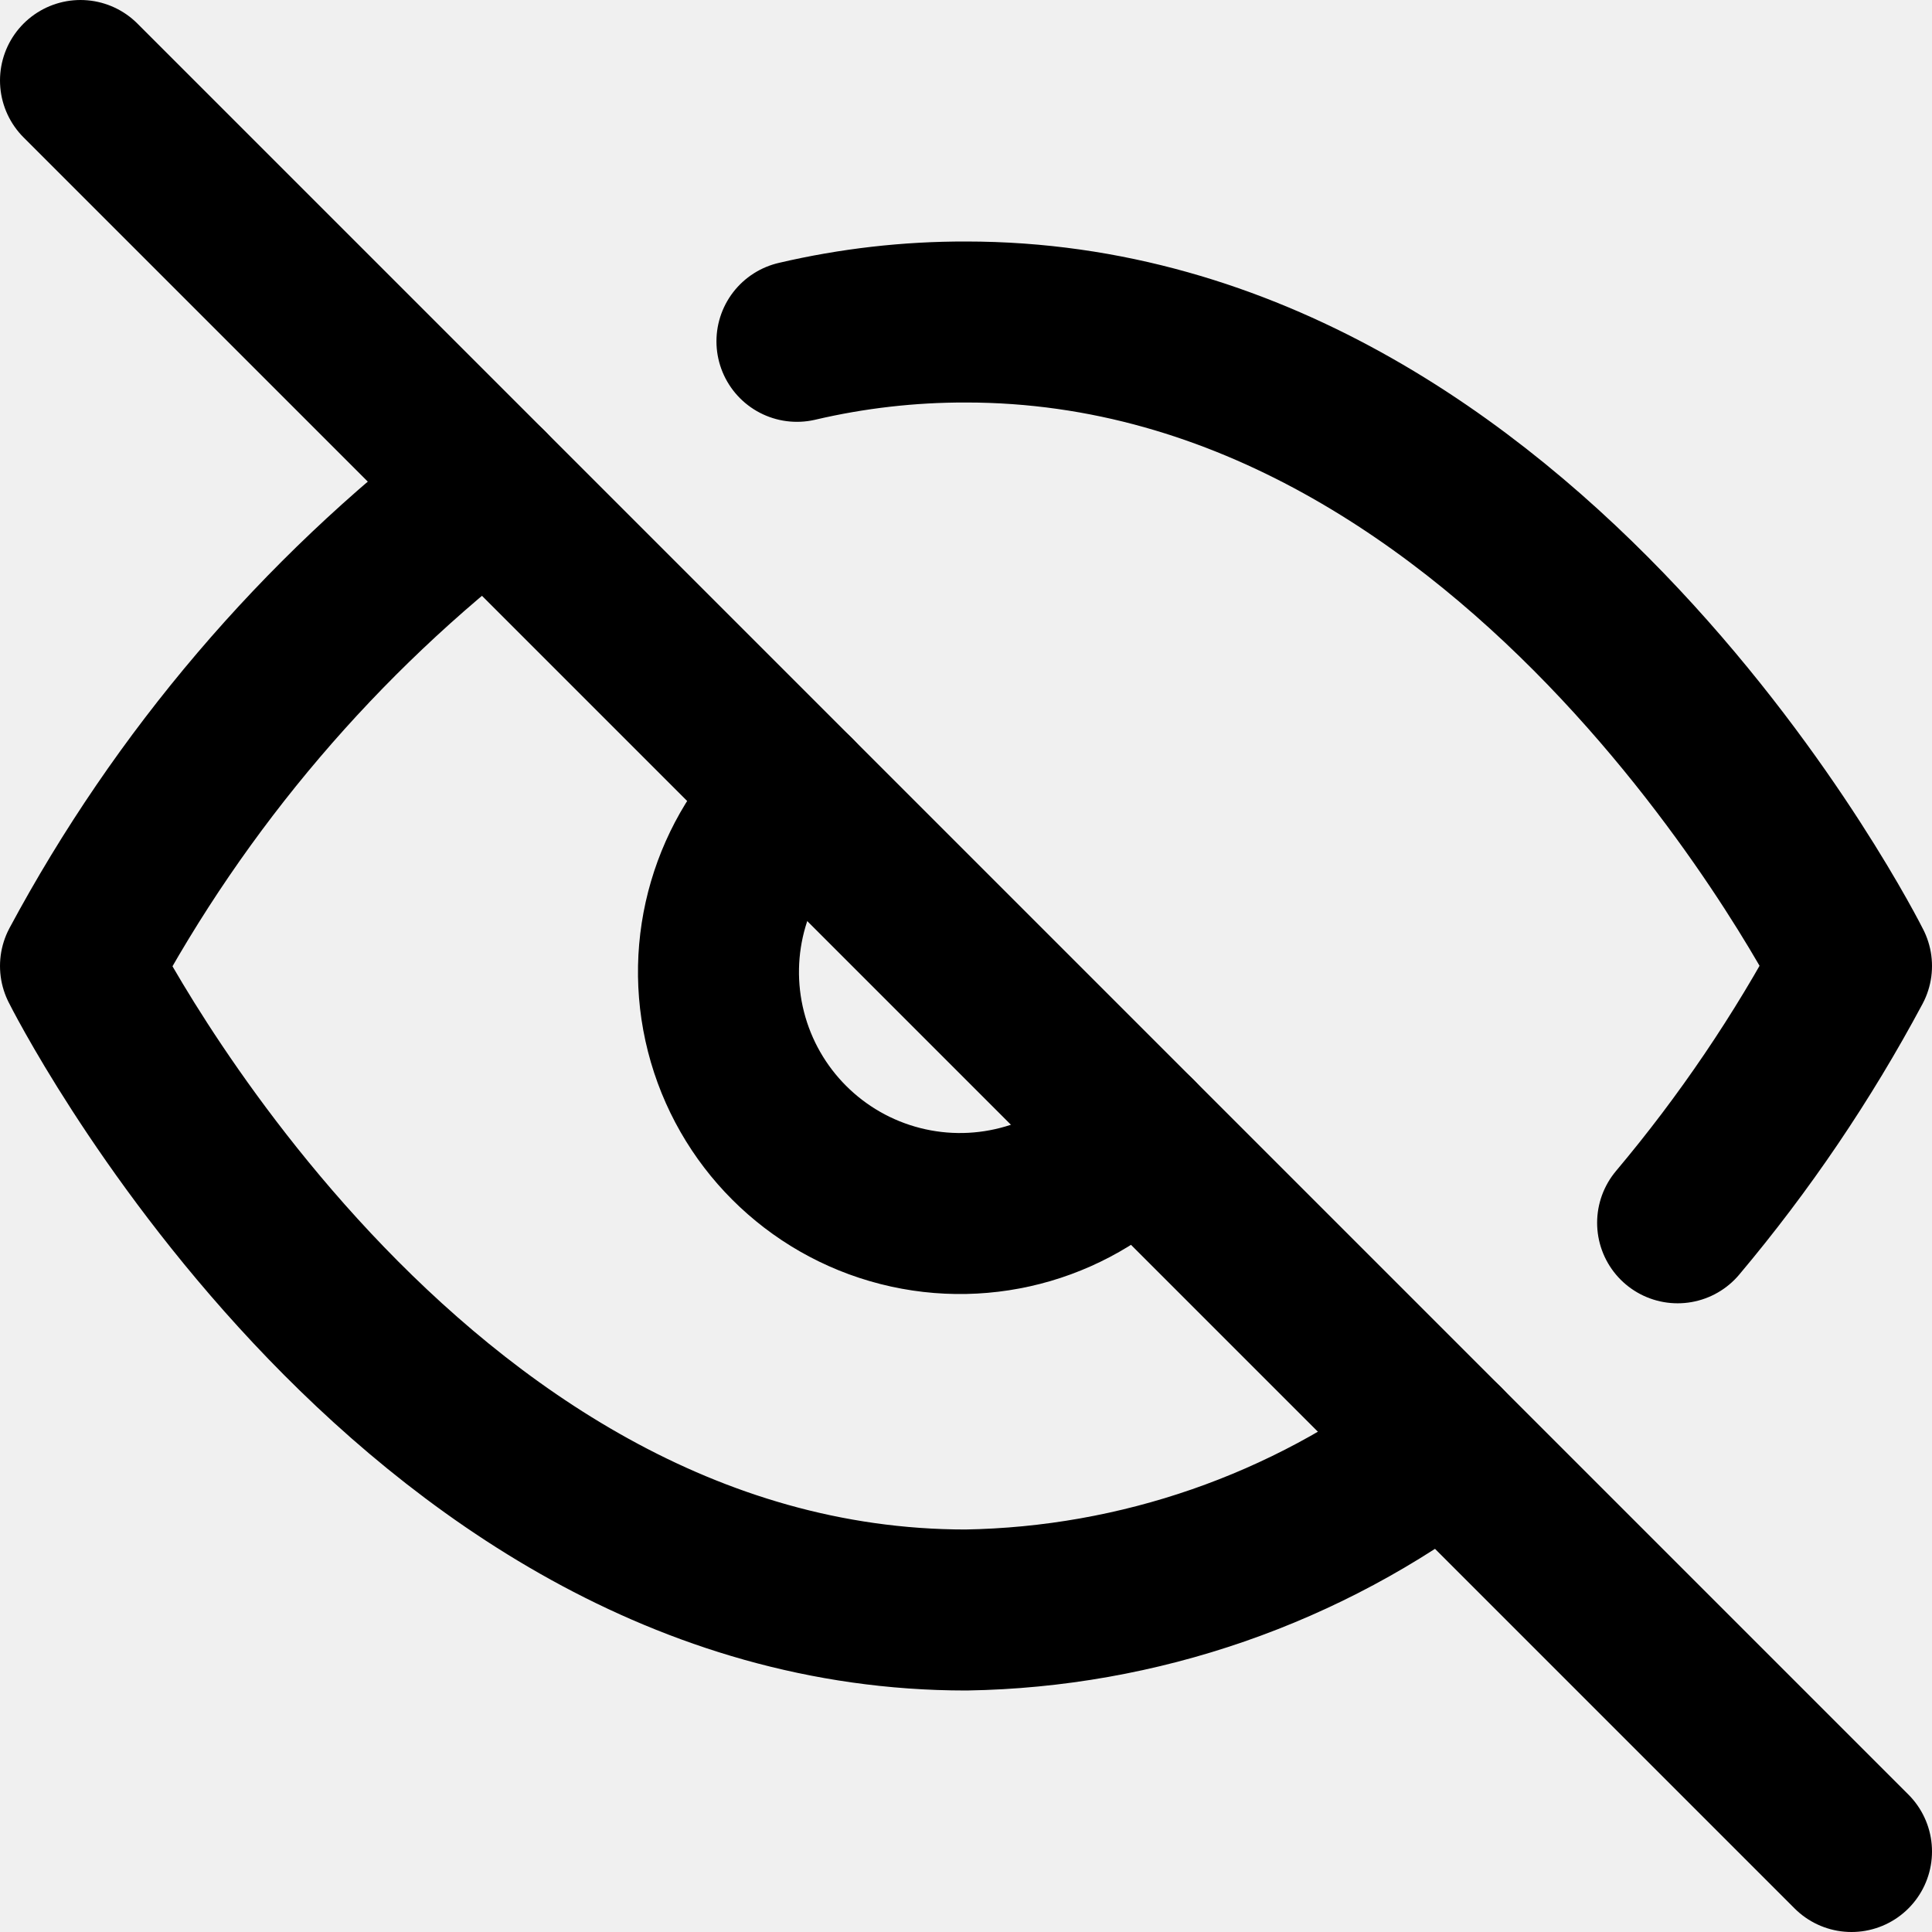
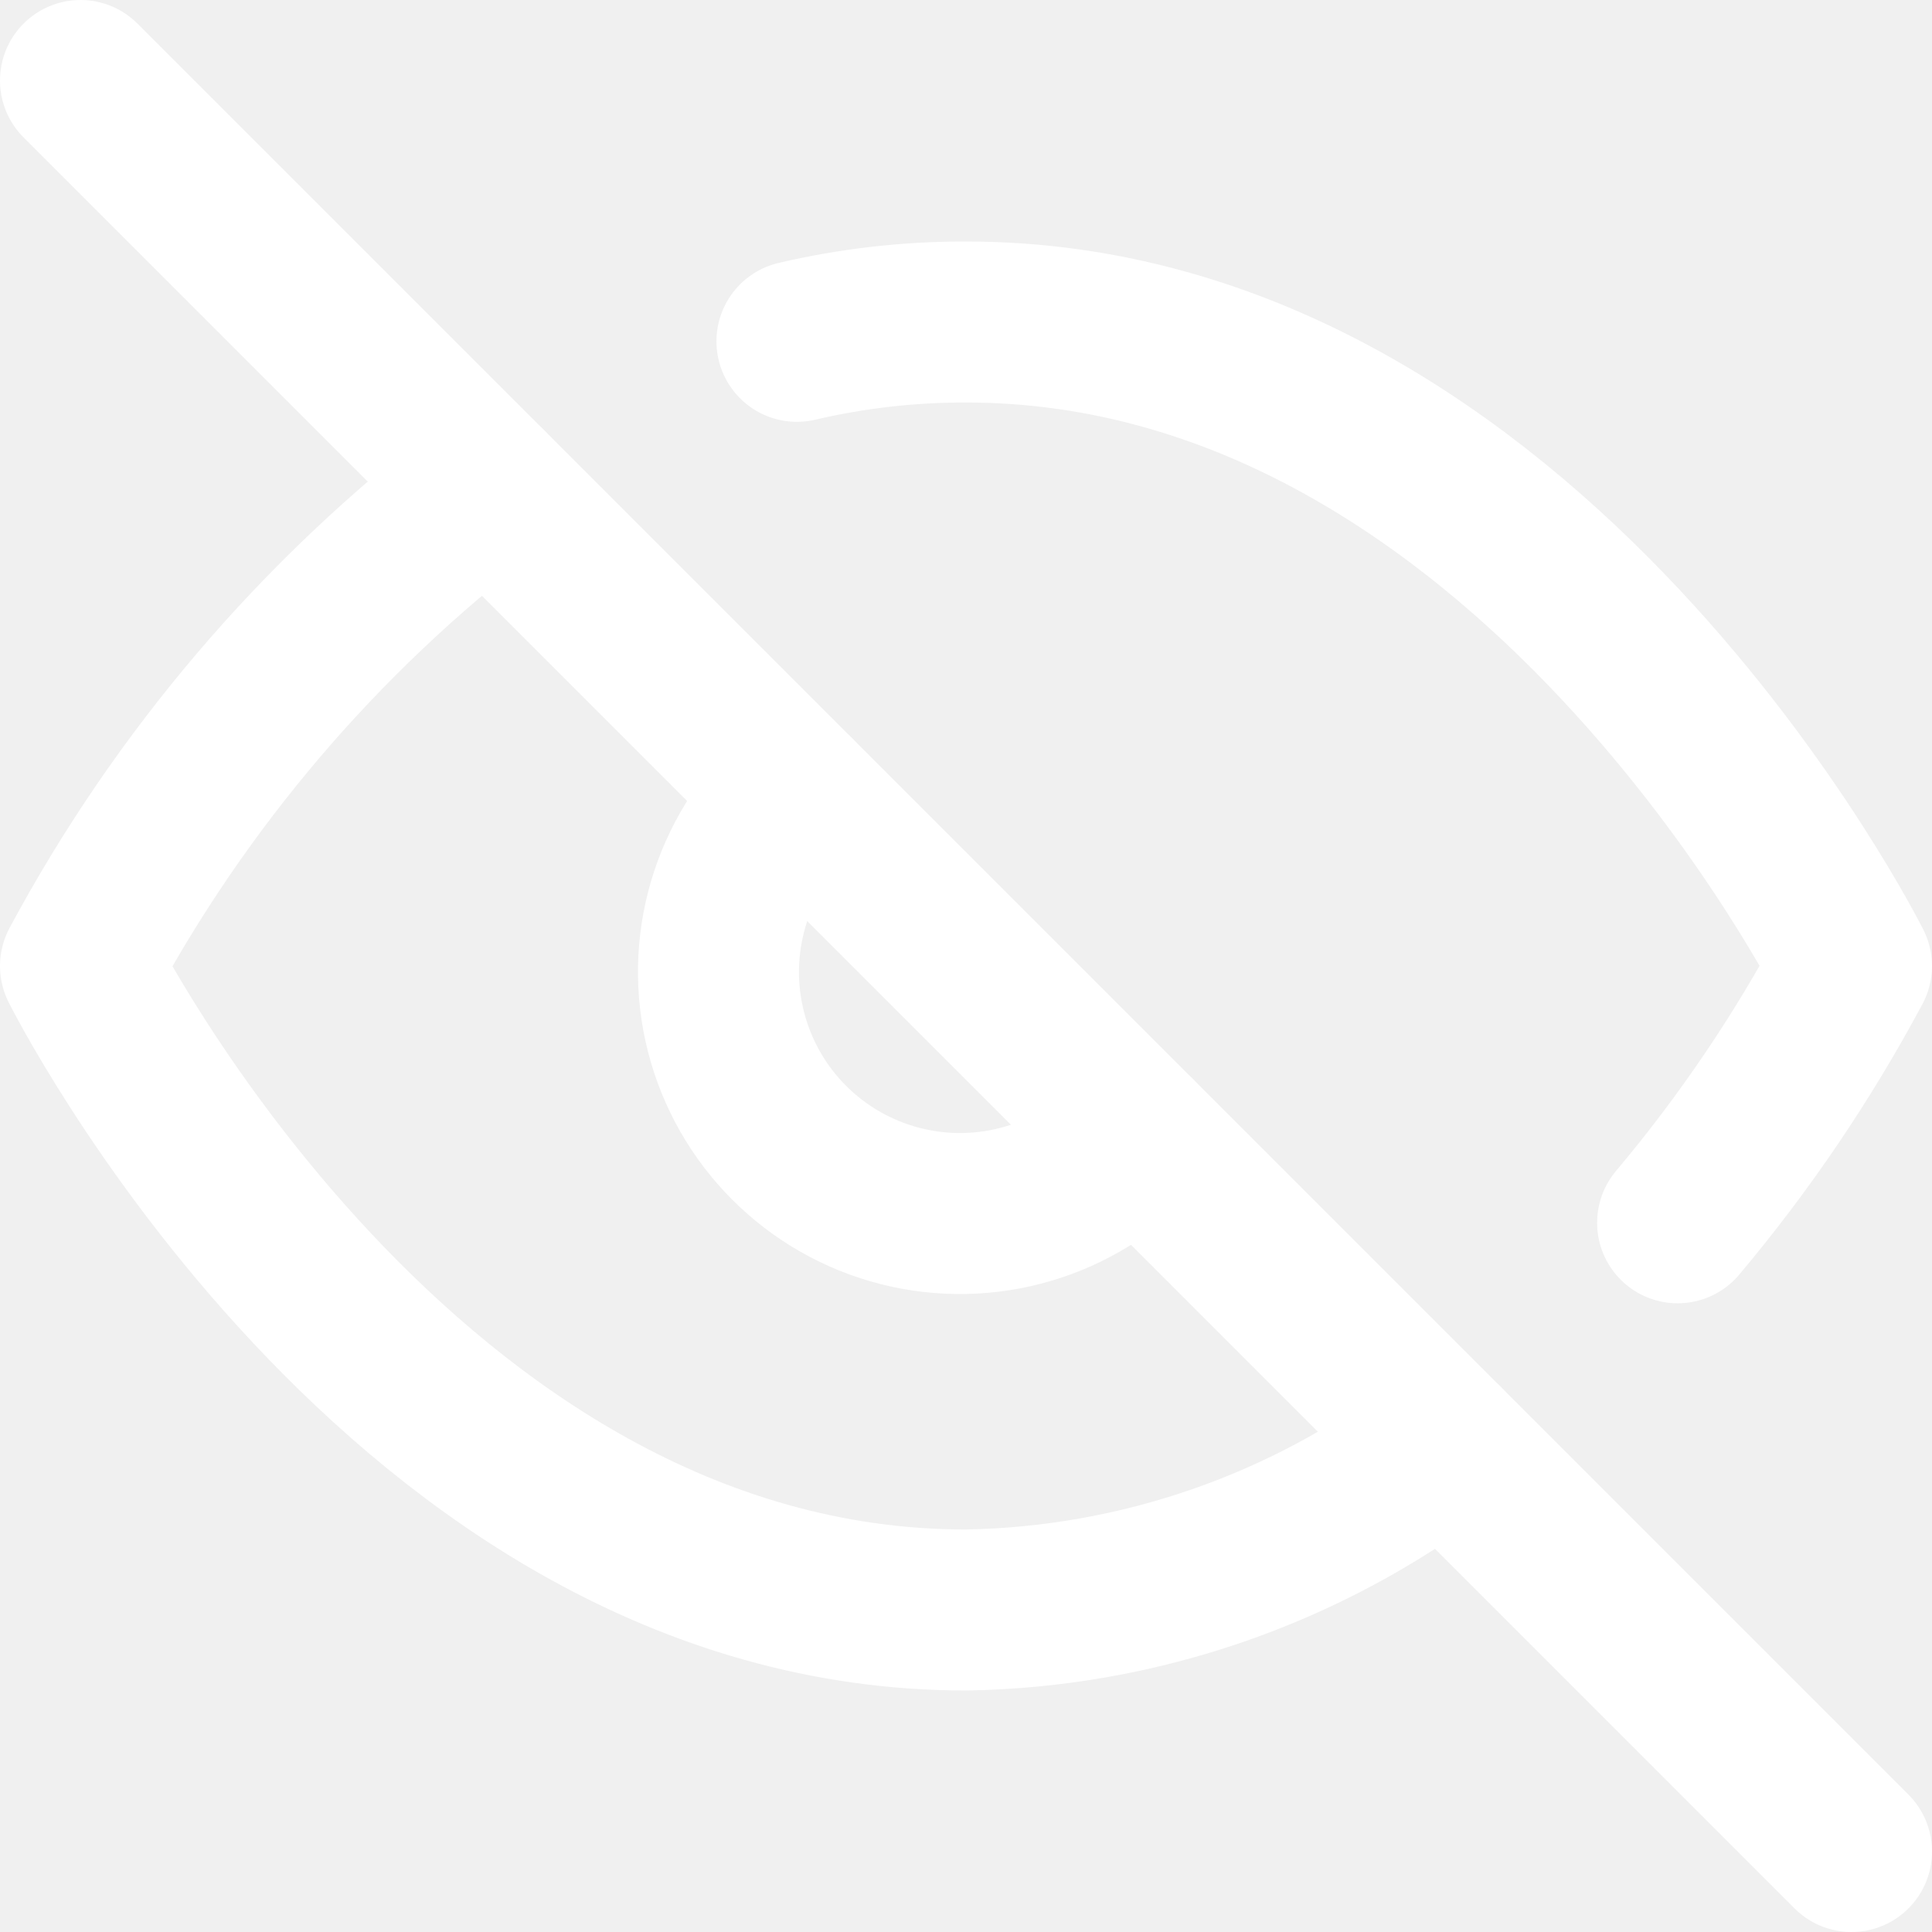
- <svg xmlns="http://www.w3.org/2000/svg" width="24" height="24" viewBox="0 0 24 24" fill="none" stroke="currentColor" stroke-width="2" stroke-linecap="round" stroke-linejoin="round" class="feather feather-eye-off">
+ <svg xmlns="http://www.w3.org/2000/svg" width="24" height="24" viewBox="0 0 24 24" fill="none" stroke="white" stroke-width="2" stroke-linecap="round" stroke-linejoin="round" class="feather feather-eye-off">
  <path d="M17.94 17.94A10.07 10.07 0 0 1 12 20c-7 0-11-8-11-8a18.45 18.45 0 0 1 5.06-5.94M9.9 4.24A9.12 9.12 0 0 1 12 4c7 0 11 8 11 8a18.5 18.5 0 0 1-2.16 3.19m-6.72-1.07a3 3 0 1 1-4.24-4.24" />
  <line x1="1" y1="1" x2="23" y2="23" />
</svg>
